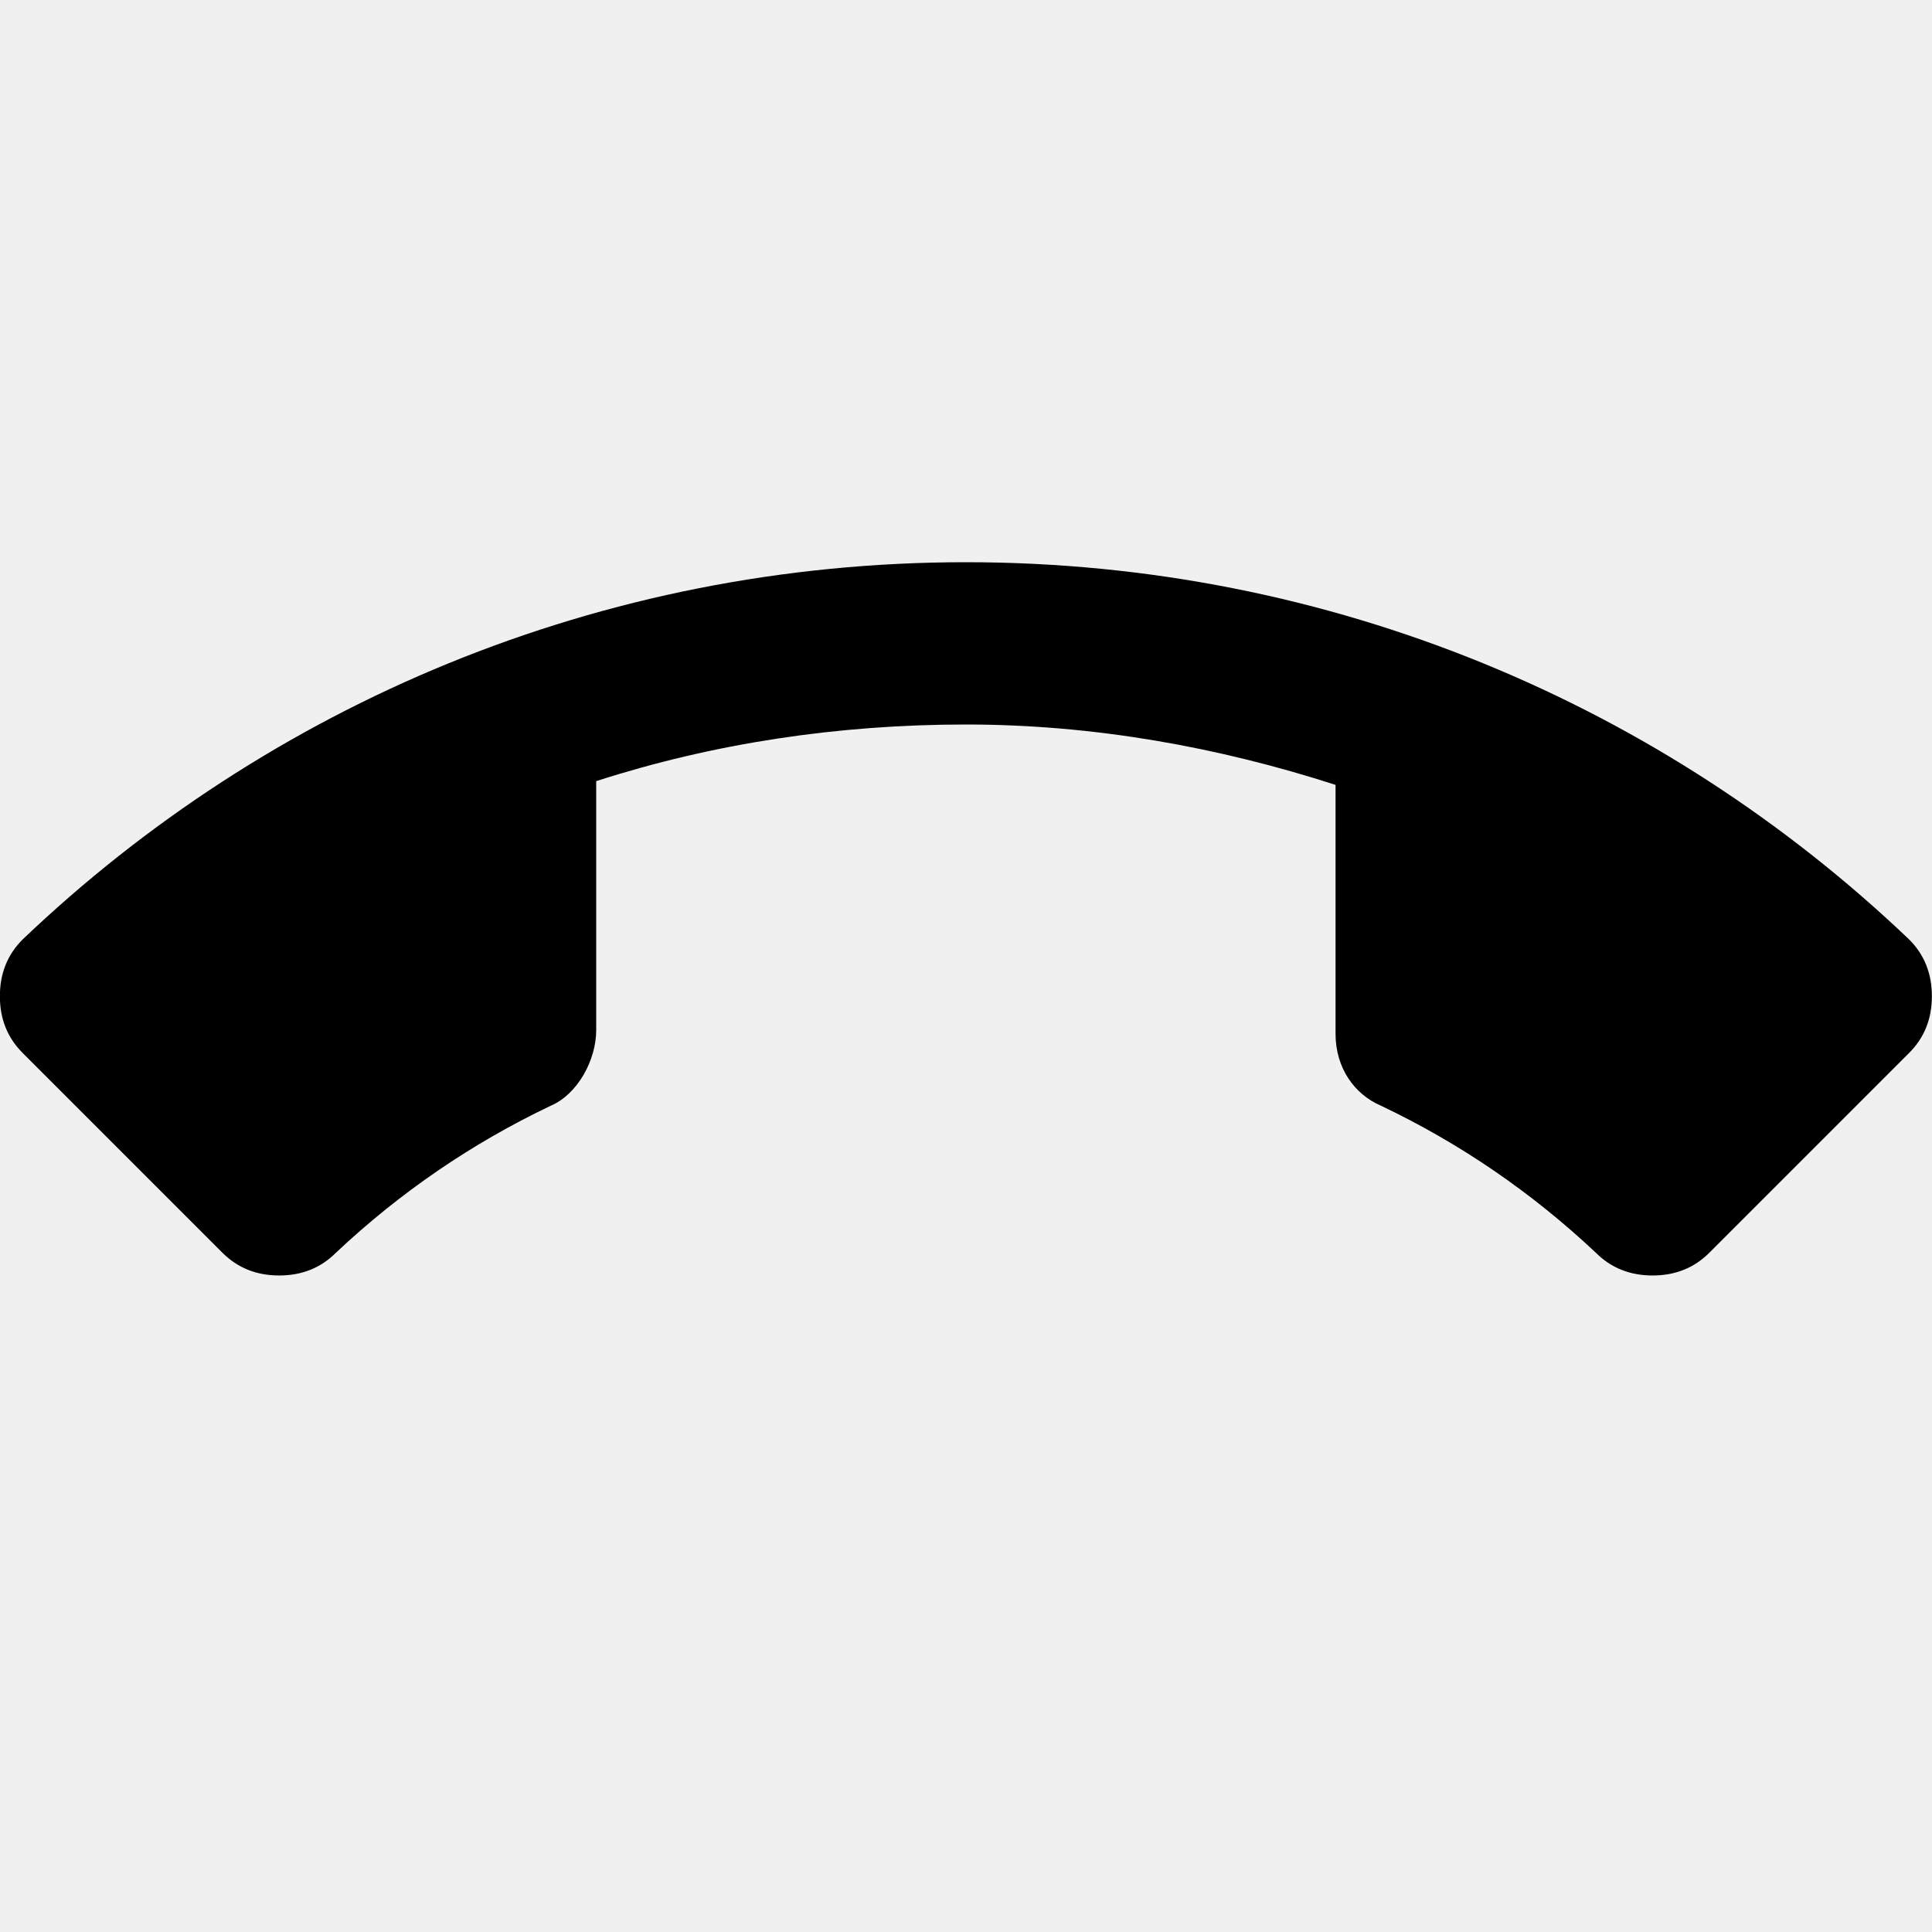
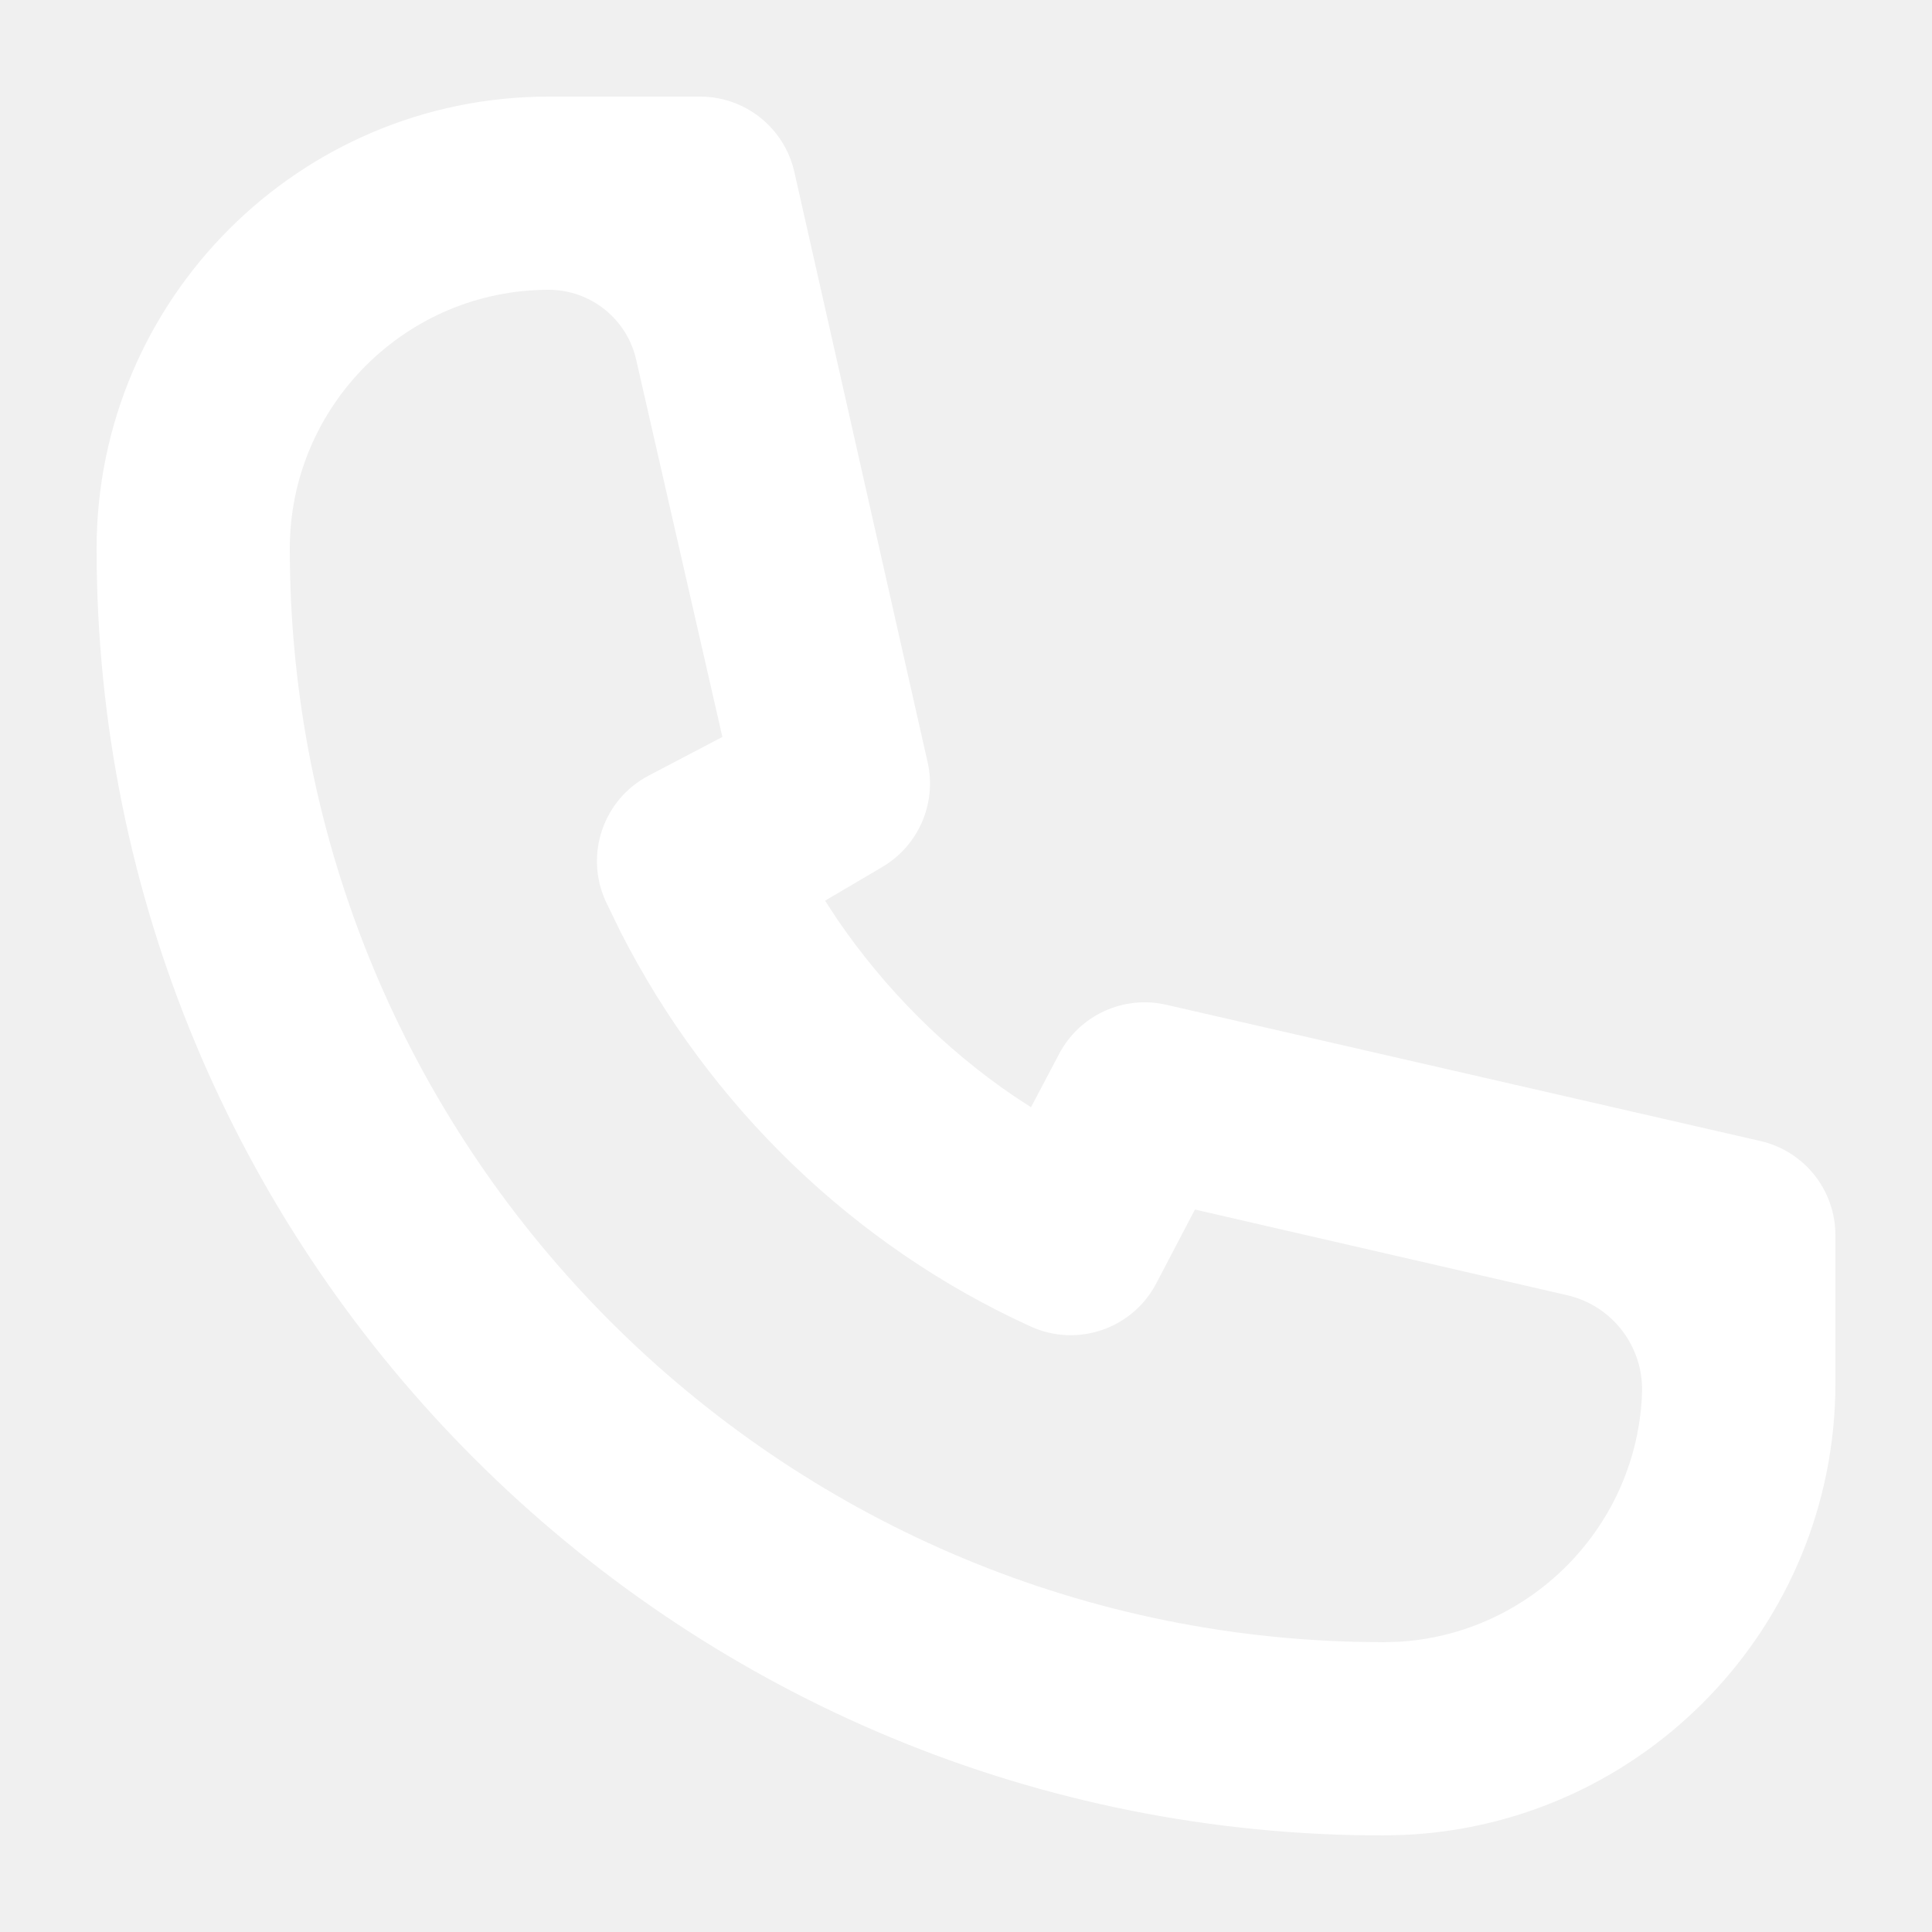
- <svg xmlns="http://www.w3.org/2000/svg" version="1.1" width="32" height="32" viewBox="0 0 32 32">
-   <path d="M16 12c-2.125 0-4.188 0.313-6.125 0.938v4.125c0 0.5-0.313 1.063-0.75 1.25-1.313 0.625-2.5 1.438-3.563 2.438-0.25 0.25-0.563 0.375-0.938 0.375s-0.688-0.125-0.938-0.375l-3.313-3.313c-0.25-0.25-0.375-0.563-0.375-0.938s0.125-0.688 0.375-0.938c4.063-3.875 9.563-6.25 15.625-6.25s11.563 2.375 15.625 6.25c0.25 0.25 0.375 0.563 0.375 0.938s-0.125 0.688-0.375 0.938l-3.313 3.313c-0.25 0.25-0.563 0.375-0.938 0.375s-0.688-0.125-0.938-0.375c-1.063-1-2.25-1.813-3.563-2.438-0.438-0.188-0.75-0.625-0.75-1.188v-4.125c-1.938-0.625-4-1-6.125-1z" />
+ <svg xmlns="http://www.w3.org/2000/svg" width="20" height="20" viewBox="0 0 20 20" fill="none">
+   <path d="M14.01 18.997C6.807 18.831 1 12.922 1 5.68C1 3.098 3.099 1 5.68 1H7.248C7.715 1 8.12 1.324 8.223 1.78L9.603 7.892C9.698 8.316 9.509 8.753 9.135 8.974L8.541 9.324L8.666 9.515C9.159 10.237 9.781 10.86 10.495 11.346L10.673 11.462L10.964 10.91C11.175 10.509 11.63 10.3 12.072 10.401L18.224 11.812C18.678 11.916 19 12.32 19 12.786C19 13.297 19 13.809 19 14.32C19 16.83 17.017 18.883 14.534 18.995L14.32 19L14.01 18.997ZM5.68 3C4.203 3 3 4.203 3 5.68C3 11.824 7.921 16.841 14.028 16.996L14.32 17L14.489 16.995C15.832 16.911 16.911 15.832 16.995 14.489L16.997 14.44C17.025 13.953 16.698 13.518 16.224 13.408L12.37 12.521L11.97 13.285C11.724 13.756 11.153 13.952 10.67 13.732L10.67 13.732C8.844 12.901 7.34 11.45 6.42 9.639L6.272 9.334L6.272 9.334C6.048 8.85 6.244 8.276 6.715 8.029L7.478 7.629L6.585 3.721C6.488 3.299 6.113 3 5.68 3Z" fill="#FFFFFF" />
</svg>
